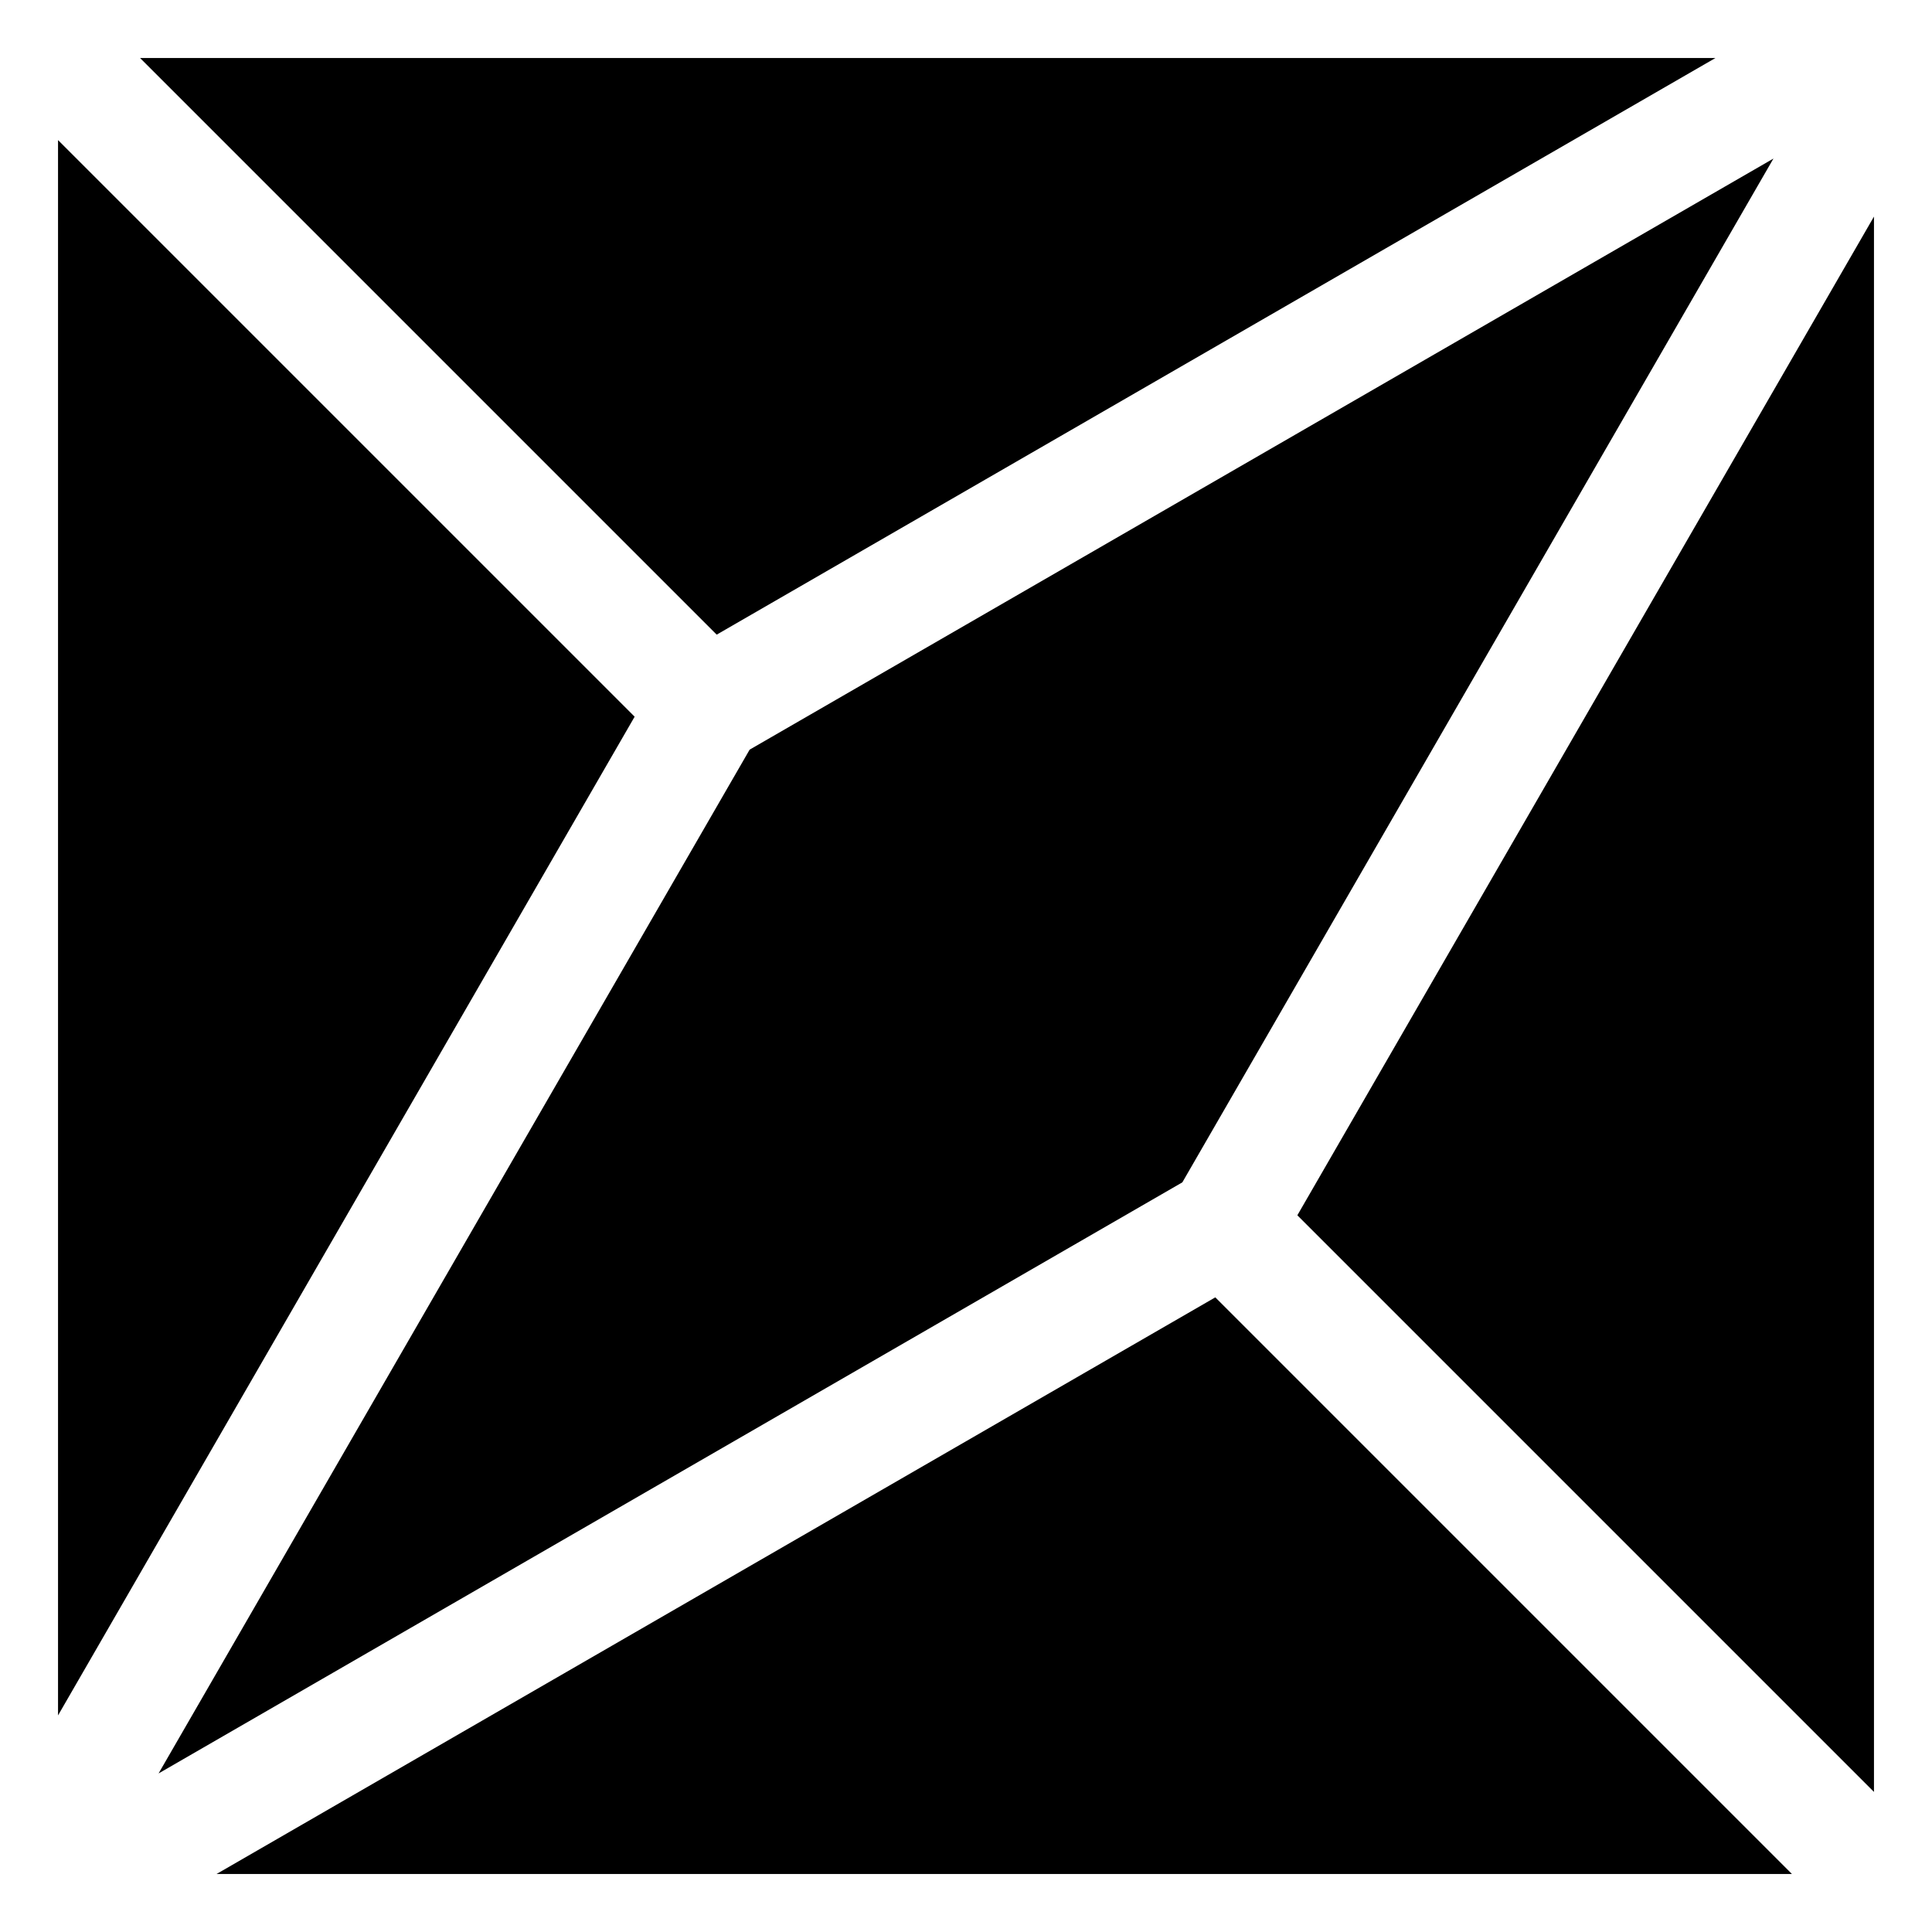
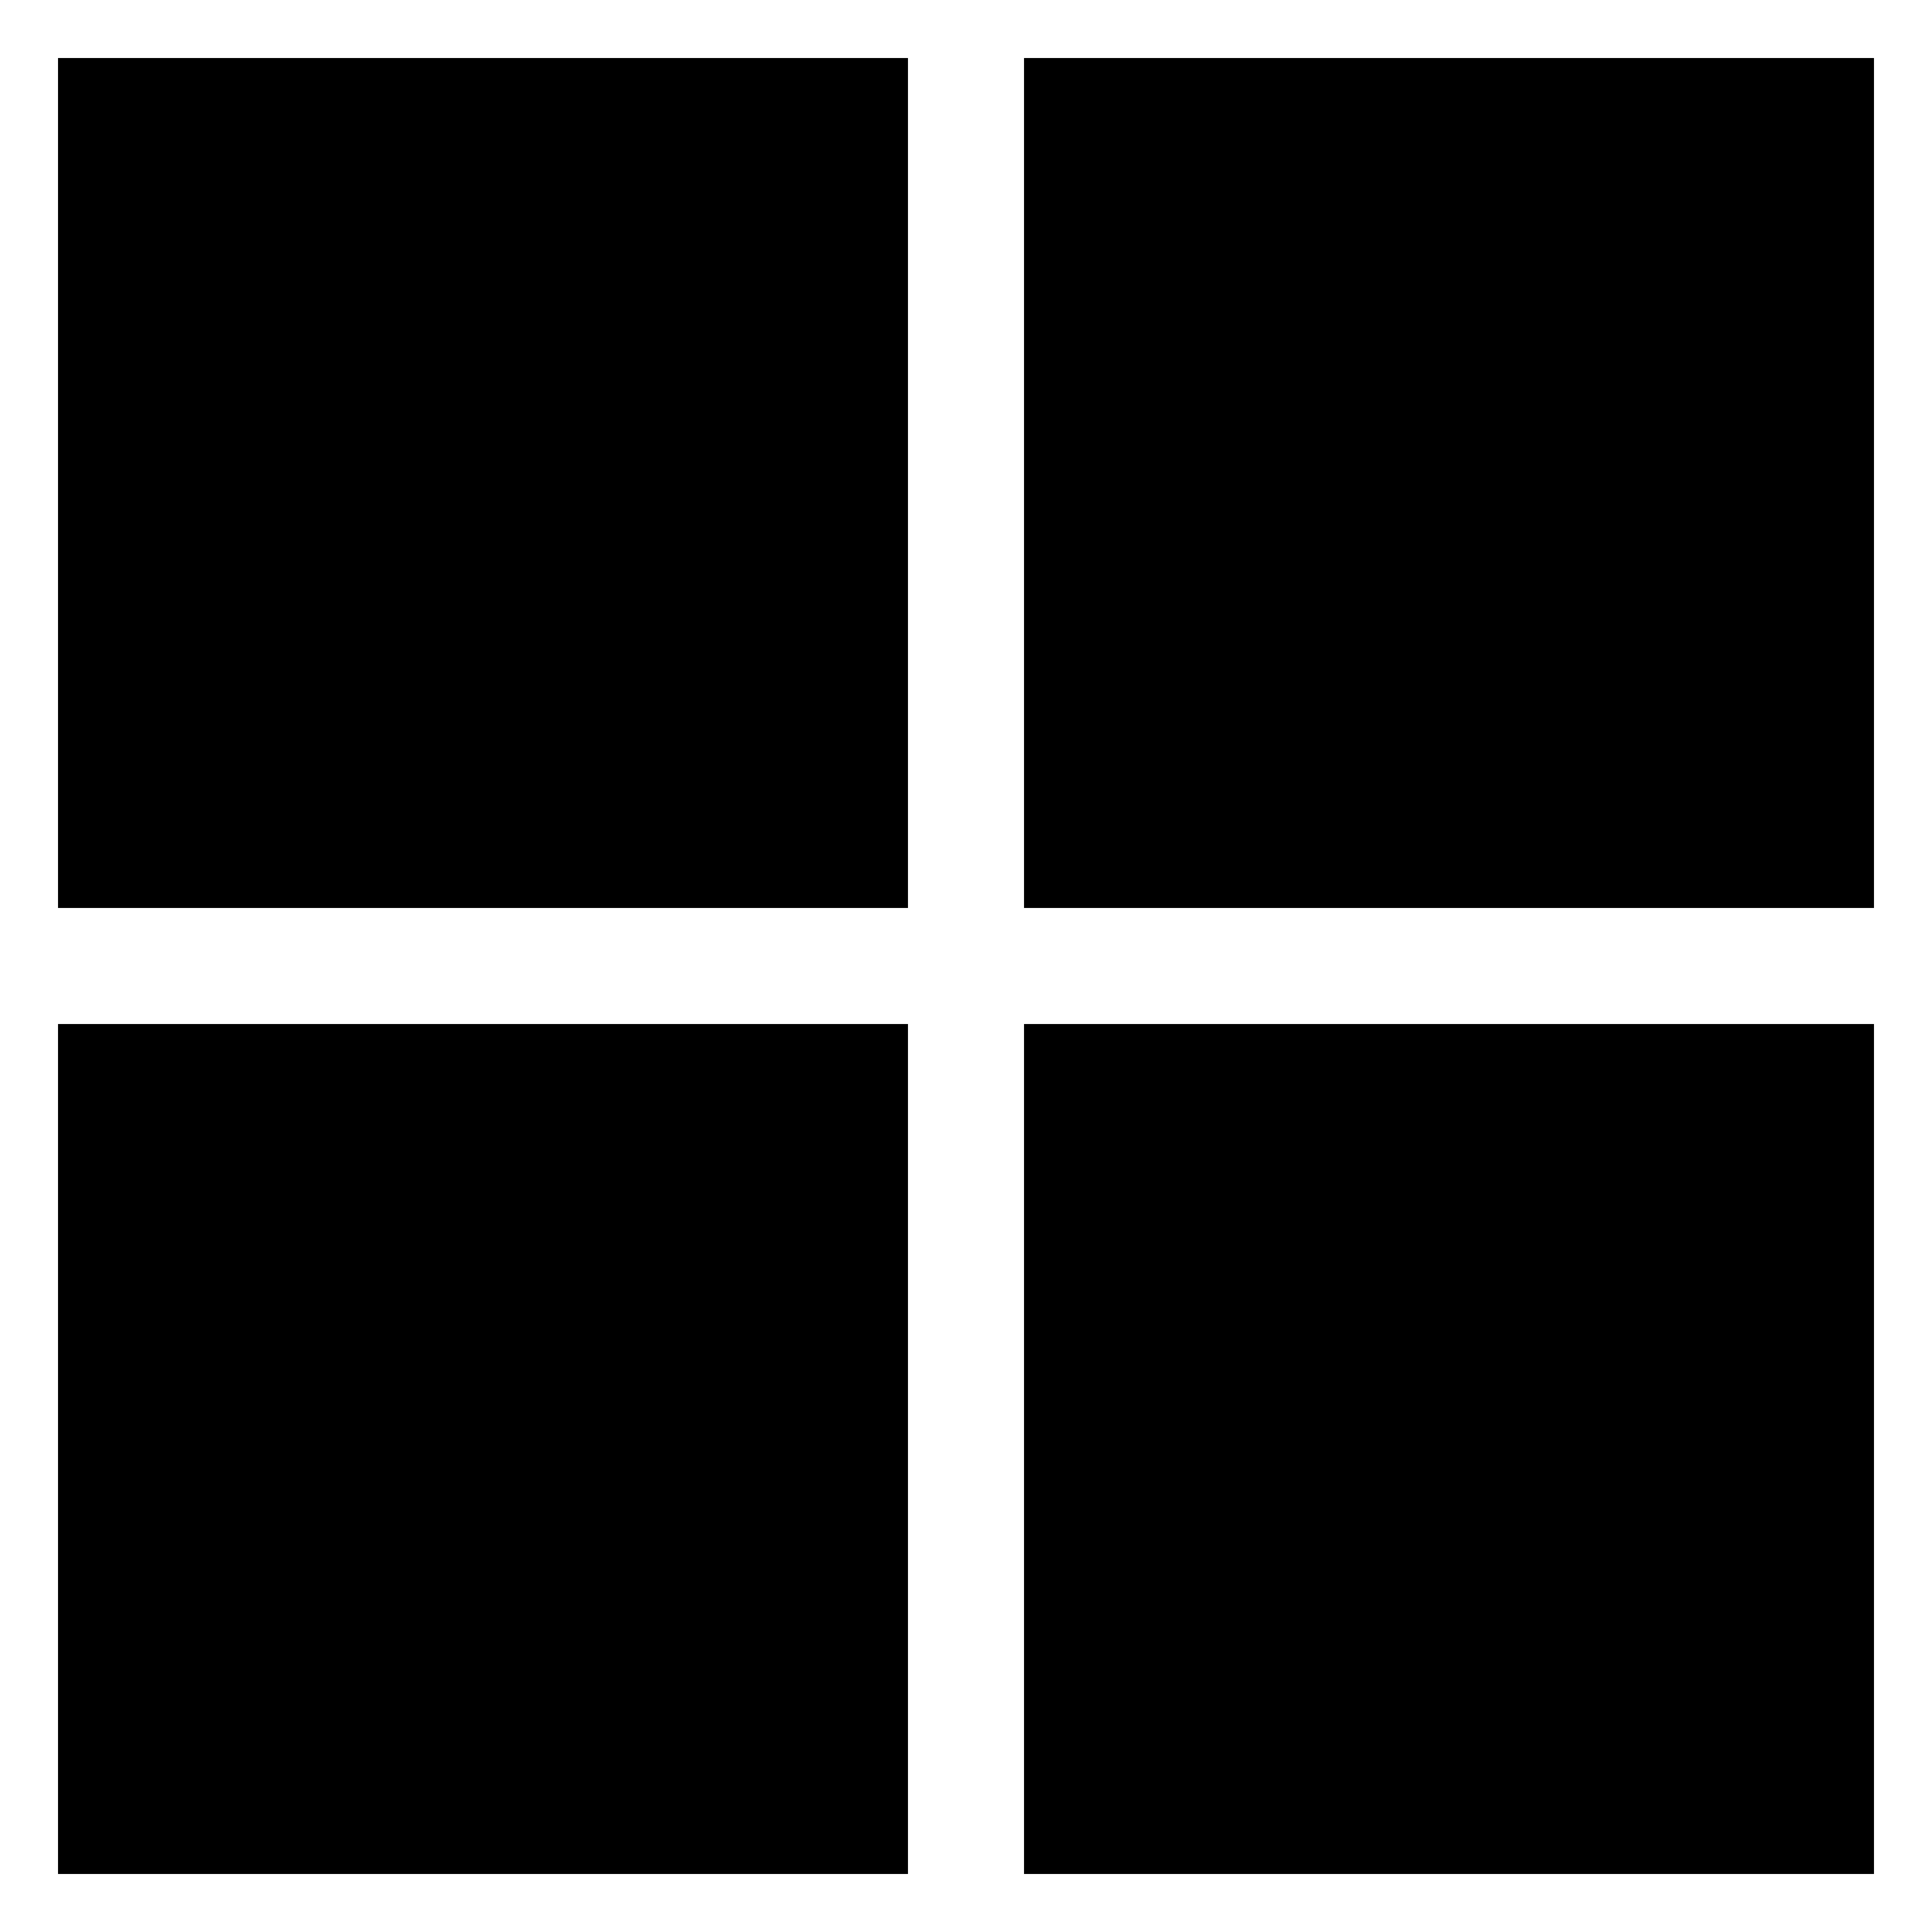
<svg xmlns="http://www.w3.org/2000/svg" width="1000" height="1000" viewBox="0 0 264.583 264.583" version="1.1" id="svg1">
  <defs id="defs1">
    </defs>
  <g id="layer1">
-     <g id="g5">
-       <path style="font-variation-settings:'wght' 100;fill:#000000;fill-rule:evenodd;stroke:none;stroke-width:1;stroke-linecap:round;stroke-linejoin:round;stroke-miterlimit:100;paint-order:markers stroke fill" d="M 242.869,21.715 102.662,102.662 21.715,242.869 161.92,161.92 Z" id="path1" />
-       <path style="font-variation-settings:'wght' 100;fill:#000000;fill-rule:evenodd;stroke:none;stroke-width:1;stroke-linecap:round;stroke-linejoin:round;stroke-miterlimit:100;paint-order:markers stroke fill" d="M 19.186,7.947 98.15,86.912 234.922,7.947 Z" id="path2" />
-       <path style="font-variation-settings:'wght' 100;fill:#000000;fill-rule:evenodd;stroke:none;stroke-width:1;stroke-linecap:round;stroke-linejoin:round;stroke-miterlimit:100;paint-order:markers stroke fill" d="M 7.947,19.186 V 234.922 L 86.912,98.15 Z" id="path3" />
-       <path style="font-variation-settings:'wght' 100;fill:#000000;fill-rule:evenodd;stroke:none;stroke-width:1;stroke-linecap:round;stroke-linejoin:round;stroke-miterlimit:100;paint-order:markers stroke fill" d="m 256.637,29.66 -78.967,136.771 78.967,78.967 z" id="path4" />
-       <path style="font-variation-settings:'wght' 100;fill:#000000;fill-rule:evenodd;stroke:none;stroke-width:1;stroke-linecap:round;stroke-linejoin:round;stroke-miterlimit:100;paint-order:markers stroke fill" d="M 166.432,177.67 29.66,256.637 H 245.398 Z" id="path5" />
+     <g id="g4">
+       <path style="font-variation-settings:'wght' 359;fill:#000000;fill-rule:evenodd;stroke-width:1;stroke-linecap:round;stroke-linejoin:round;stroke-miterlimit:100;paint-order:markers stroke fill" d="M 7.947,7.947 V 124.344 H 124.344 V 7.947 Z" id="path1" />
+       <path style="font-variation-settings:'wght' 359;fill:#000000;fill-rule:evenodd;stroke-width:1;stroke-linecap:round;stroke-linejoin:round;stroke-miterlimit:100;paint-order:markers stroke fill" d="M 140.238,7.947 V 124.344 H 256.637 V 7.947 Z" id="path2" />
+       <path style="font-variation-settings:'wght' 359;fill:#000000;fill-rule:evenodd;stroke-width:1;stroke-linecap:round;stroke-linejoin:round;stroke-miterlimit:100;paint-order:markers stroke fill" d="M 7.947,140.238 V 256.637 H 124.344 V 140.238 Z" id="path3" />
+       <path style="font-variation-settings:'wght' 359;fill:#000000;fill-rule:evenodd;stroke-width:1;stroke-linecap:round;stroke-linejoin:round;stroke-miterlimit:100;paint-order:markers stroke fill" d="M 140.238,140.238 V 256.637 H 256.637 V 140.238 Z" id="path4" />
    </g>
  </g>
</svg>
